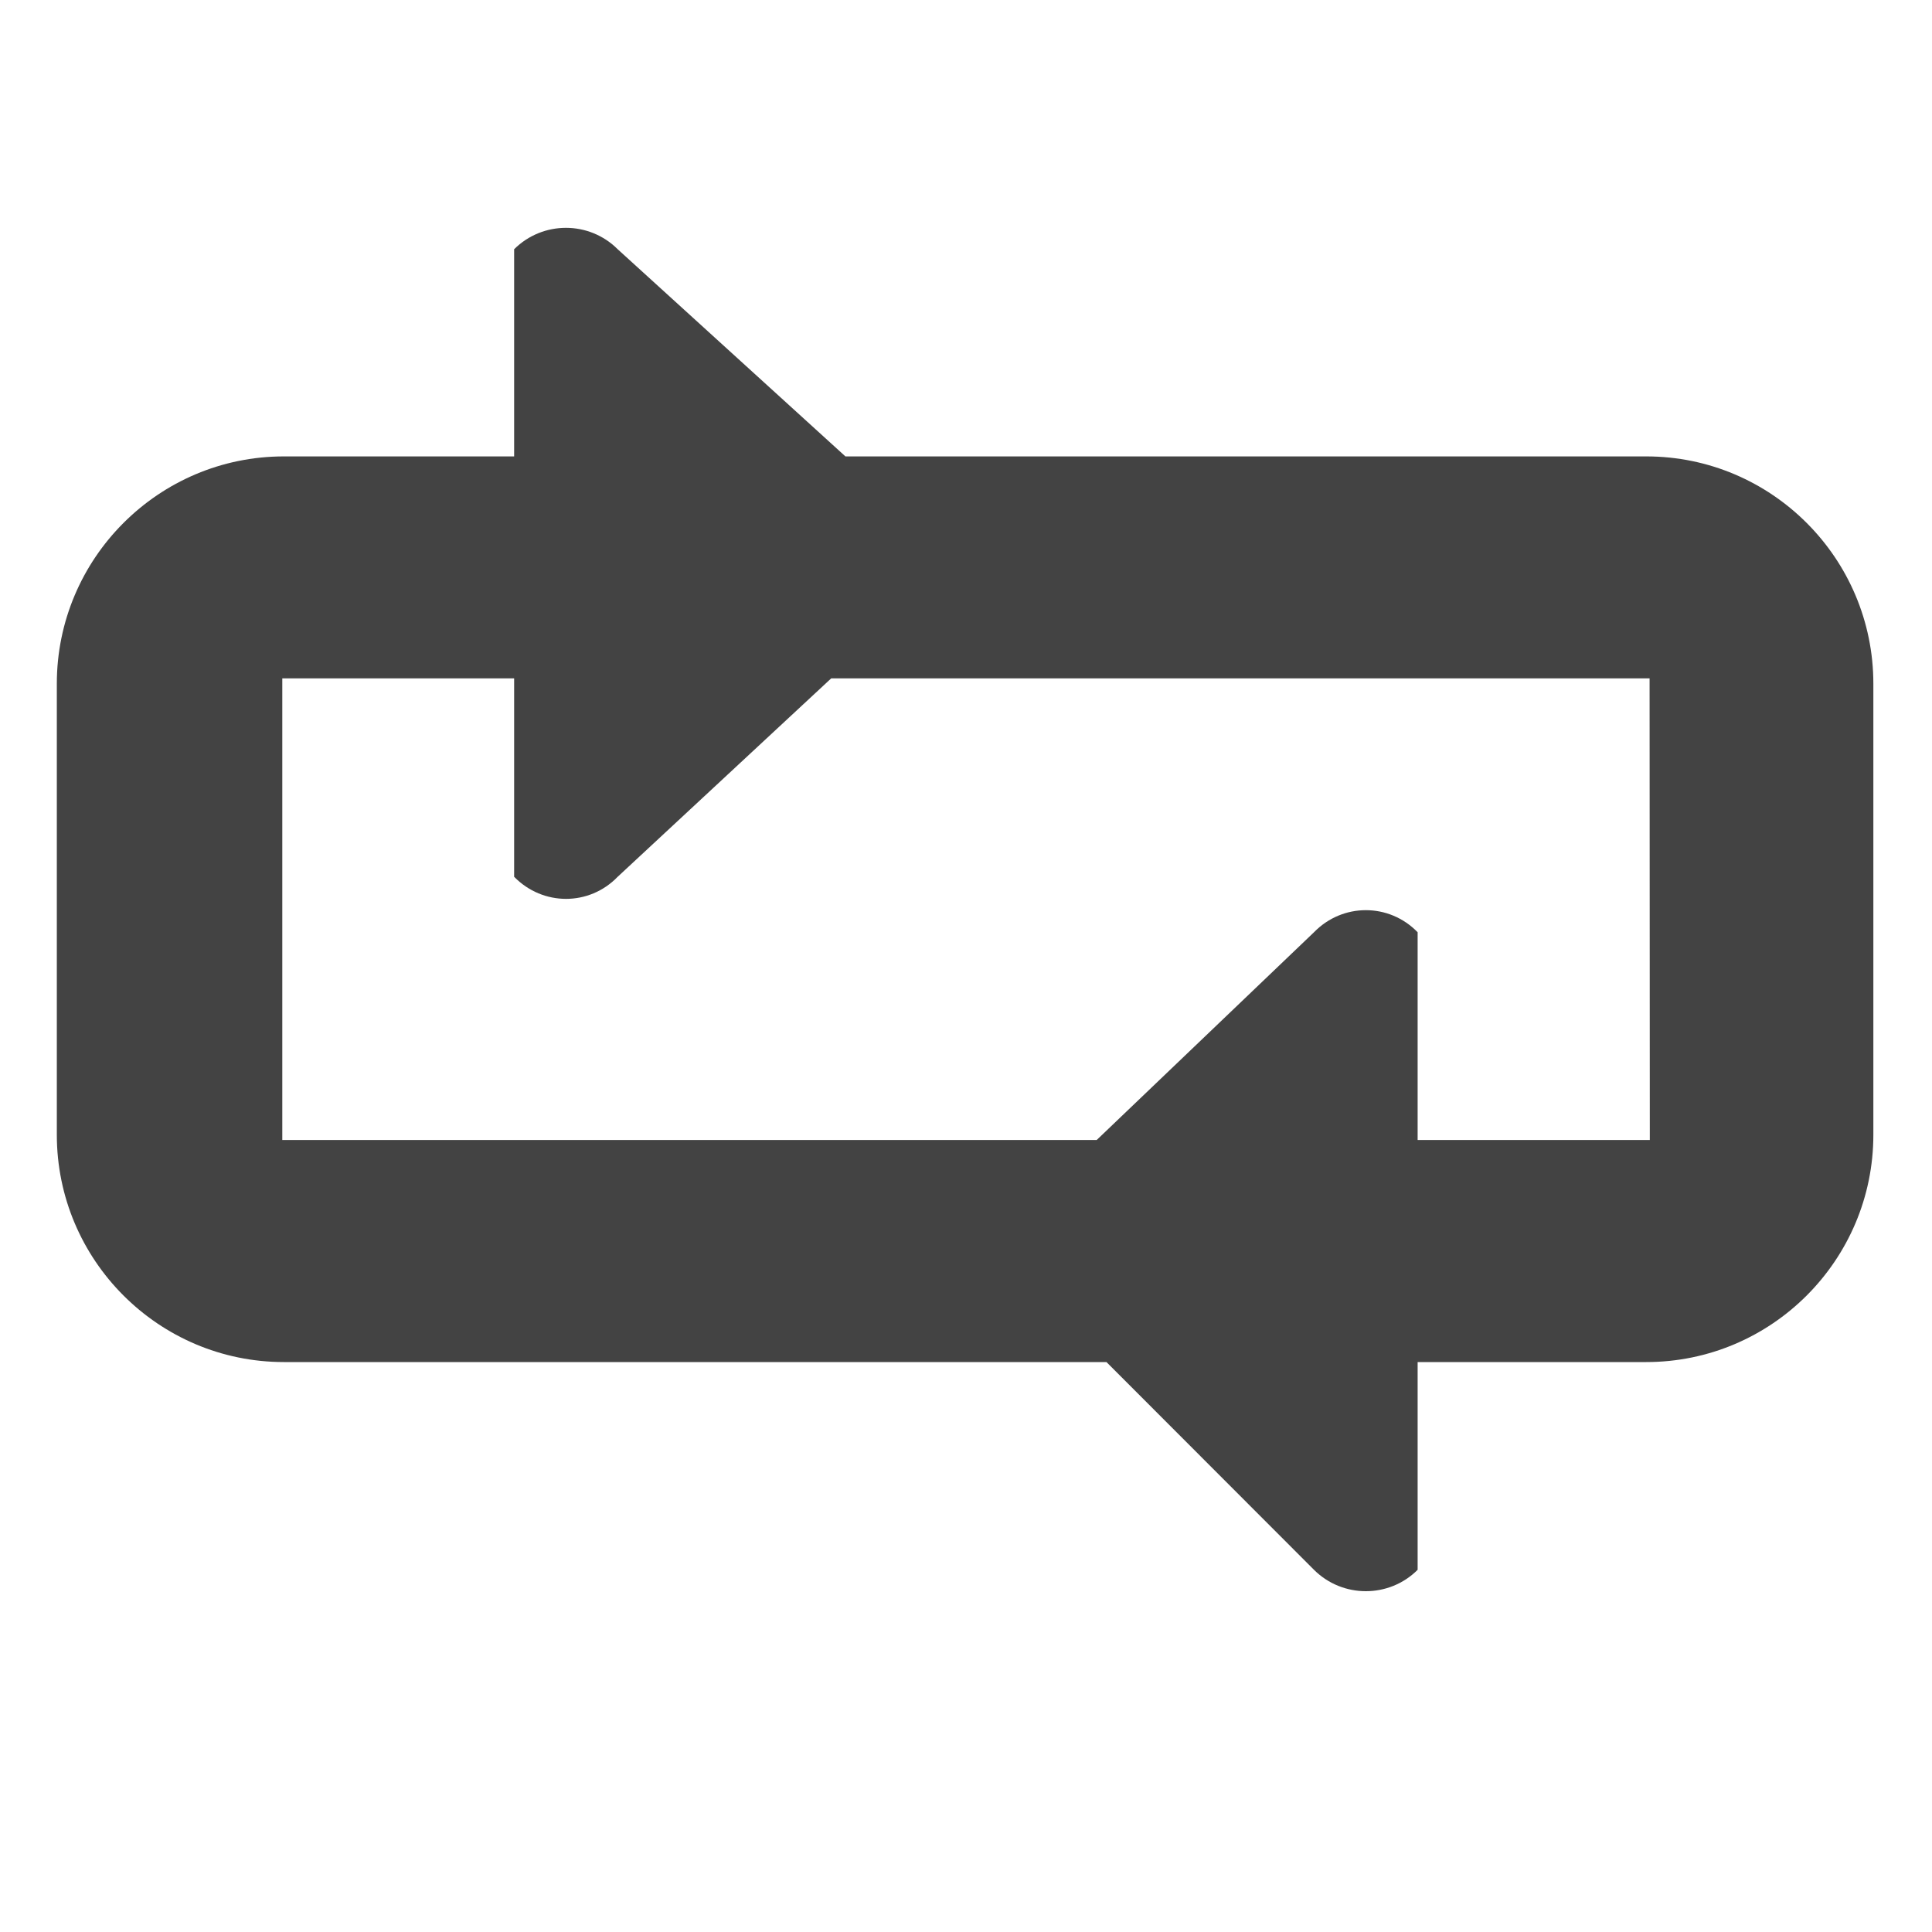
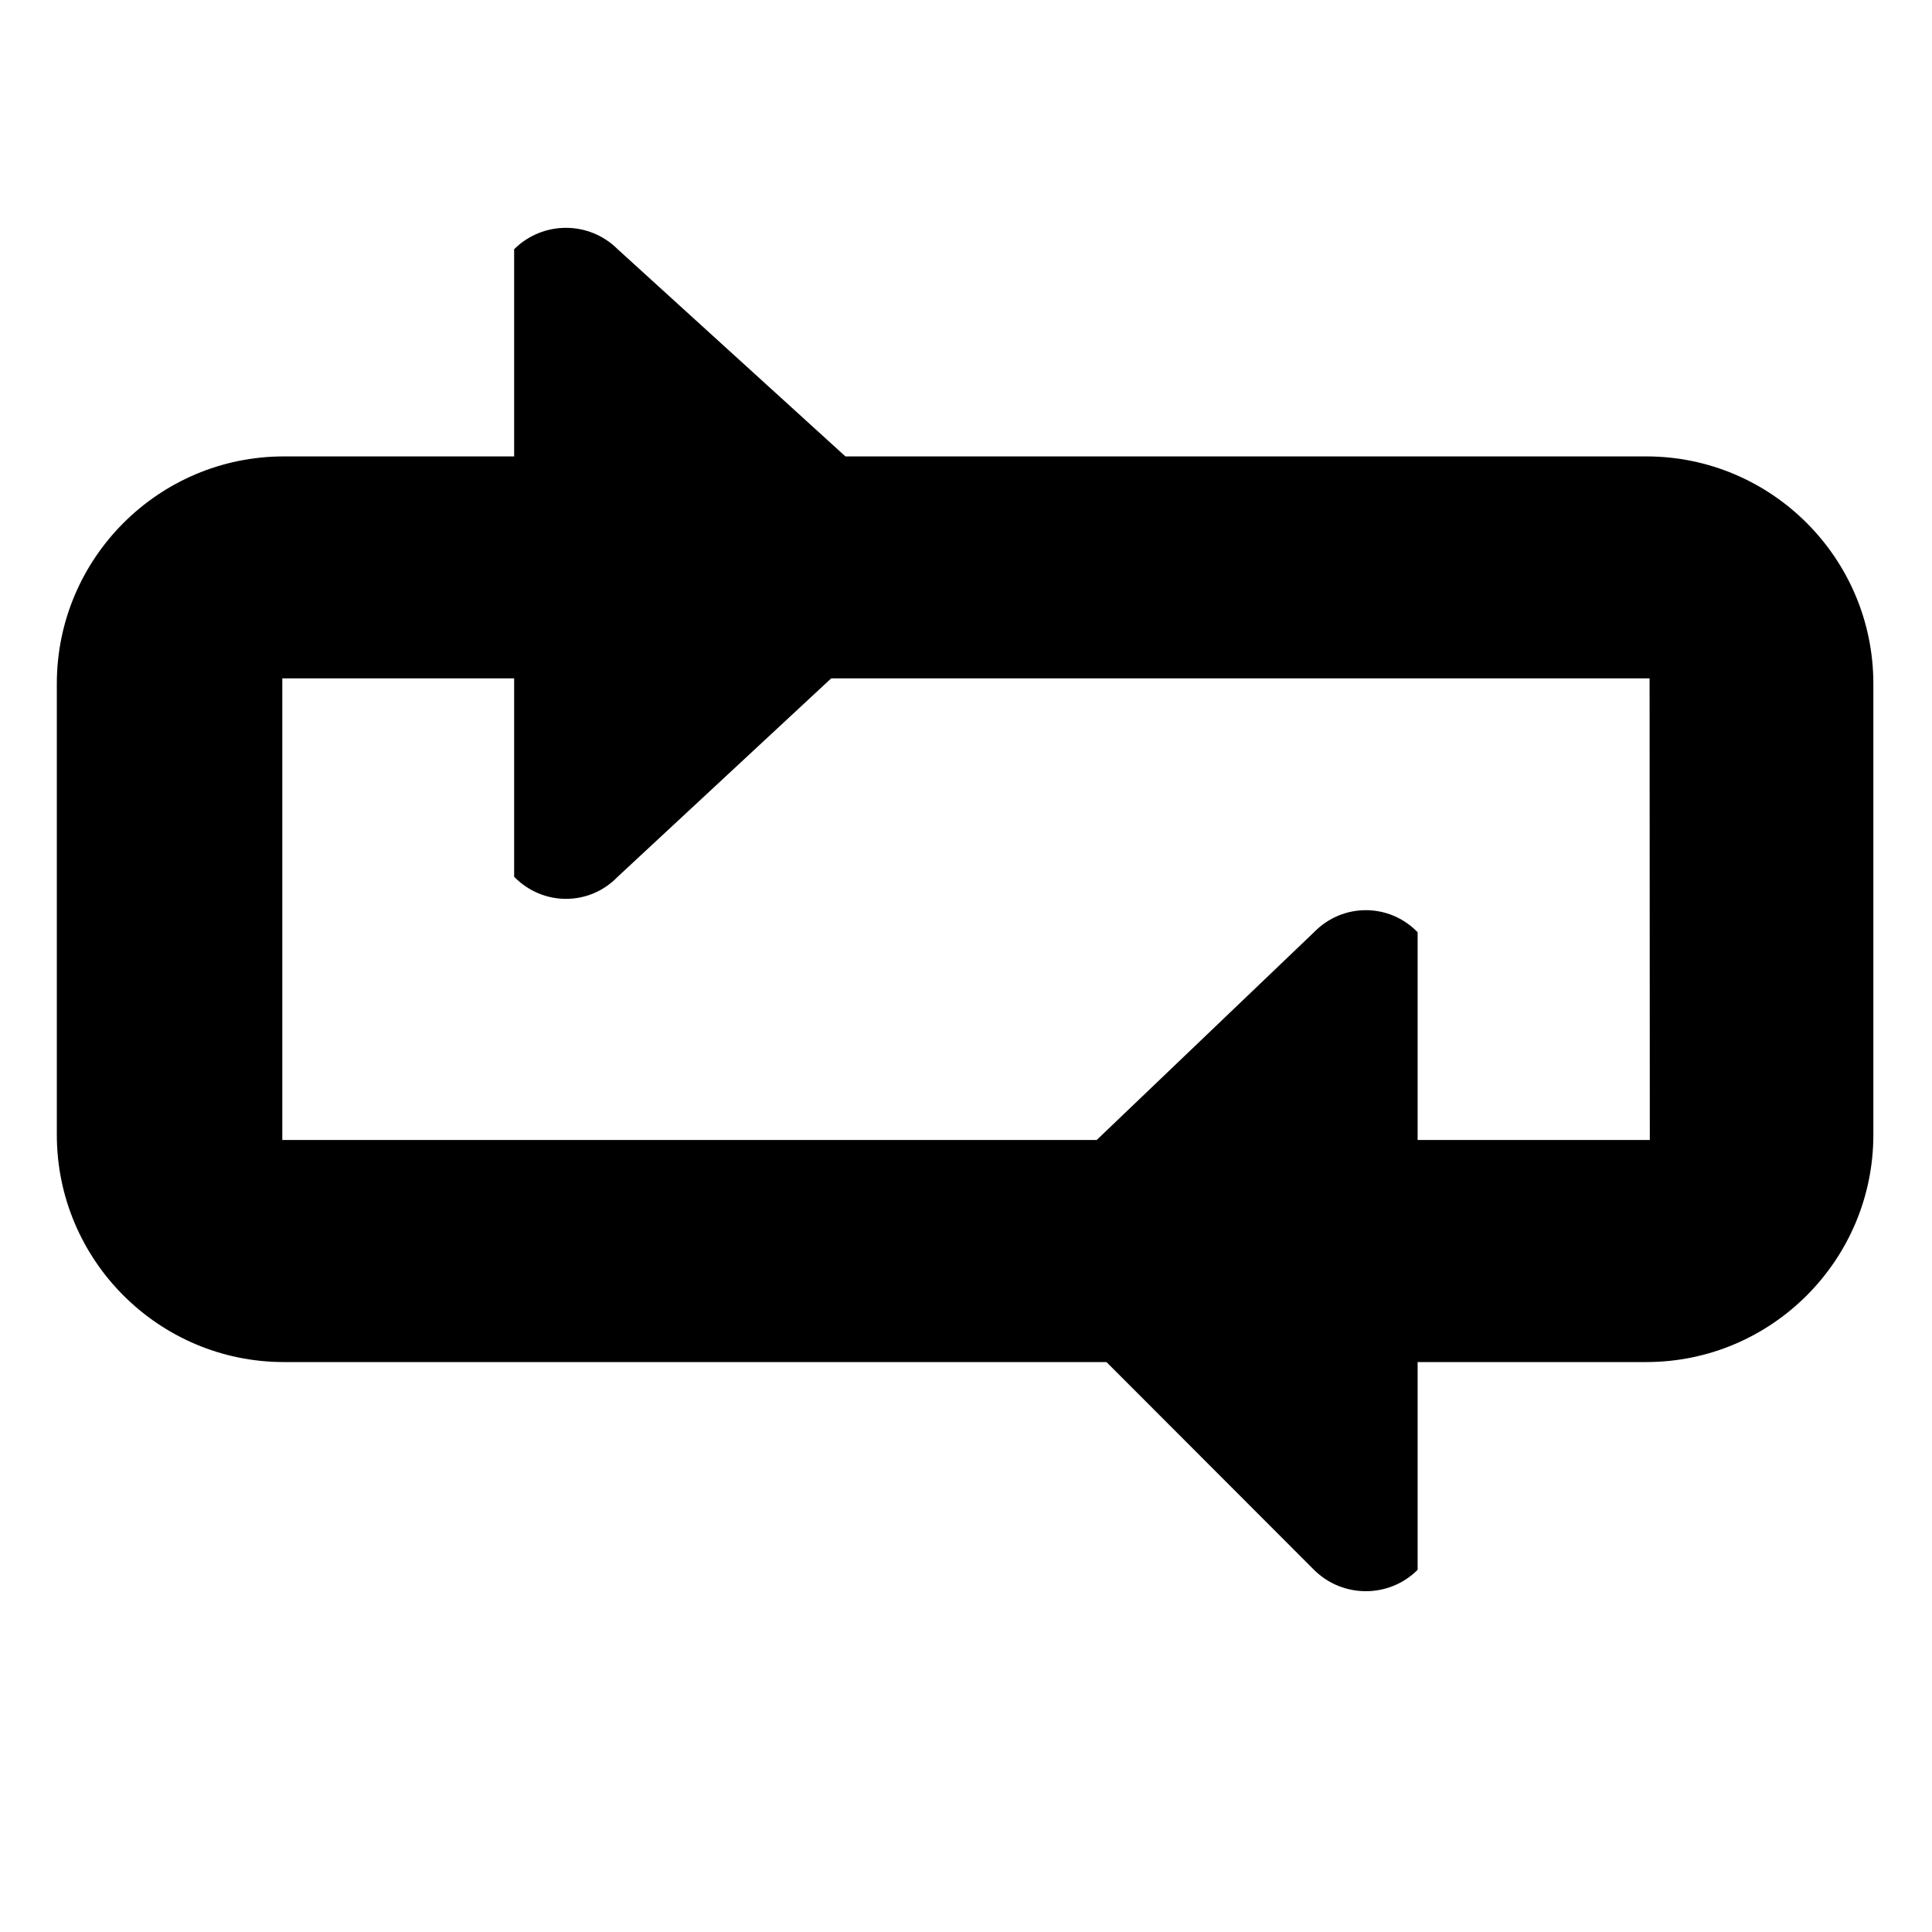
<svg xmlns="http://www.w3.org/2000/svg" width="800px" height="800px" viewBox="-0.5 0 17 17" version="1.1" class="si-glyph si-glyph-repeat">
  <defs>

</defs>
-   <g stroke="none" stroke-width="1" fill="none" fill-rule="evenodd">
-     <path d="M13.986,4.016 L6.939,4.016 L4.935,2.193 C4.684,1.942 4.276,1.942 4.024,2.193 L4.024,4.016 L1.998,4.016 C0.896,4.016 0,4.913 0,6.016 L0,9.985 C0,11.088 0.896,11.985 1.998,11.985 L9.236,11.985 L11.062,13.813 C11.314,14.064 11.723,14.064 11.974,13.813 L11.974,11.985 L13.986,11.985 C15.088,11.985 15.984,11.088 15.984,9.985 L15.984,6.016 C15.984,4.913 15.088,4.016 13.986,4.016 L13.986,4.016 Z M11.062,8.203 L9.15,10.031 L1.984,10.031 L1.984,5.969 L4.024,5.969 L4.024,7.715 C4.277,7.974 4.685,7.974 4.935,7.715 L6.814,5.969 L14.015,5.969 L14.017,10.031 L11.974,10.031 L11.974,8.203 C11.723,7.944 11.314,7.944 11.062,8.203 L11.062,8.203 Z" fill="#434343" class="si-glyph-fill">
+   <g stroke="none" stroke-width="1" fill="black" fill-rule="evenodd">
+     <path d="M13.986,4.016 L6.939,4.016 L4.935,2.193 C4.684,1.942 4.276,1.942 4.024,2.193 L4.024,4.016 L1.998,4.016 C0.896,4.016 0,4.913 0,6.016 L0,9.985 C0,11.088 0.896,11.985 1.998,11.985 L9.236,11.985 L11.062,13.813 C11.314,14.064 11.723,14.064 11.974,13.813 L11.974,11.985 L13.986,11.985 C15.088,11.985 15.984,11.088 15.984,9.985 L15.984,6.016 C15.984,4.913 15.088,4.016 13.986,4.016 L13.986,4.016 Z M11.062,8.203 L9.15,10.031 L1.984,10.031 L1.984,5.969 L4.024,5.969 L4.024,7.715 C4.277,7.974 4.685,7.974 4.935,7.715 L6.814,5.969 L14.015,5.969 L14.017,10.031 L11.974,10.031 L11.974,8.203 C11.723,7.944 11.314,7.944 11.062,8.203 L11.062,8.203 Z" fill="black" stroke-width="1px" class="si-glyph-fill">

</path>
  </g>
</svg>
